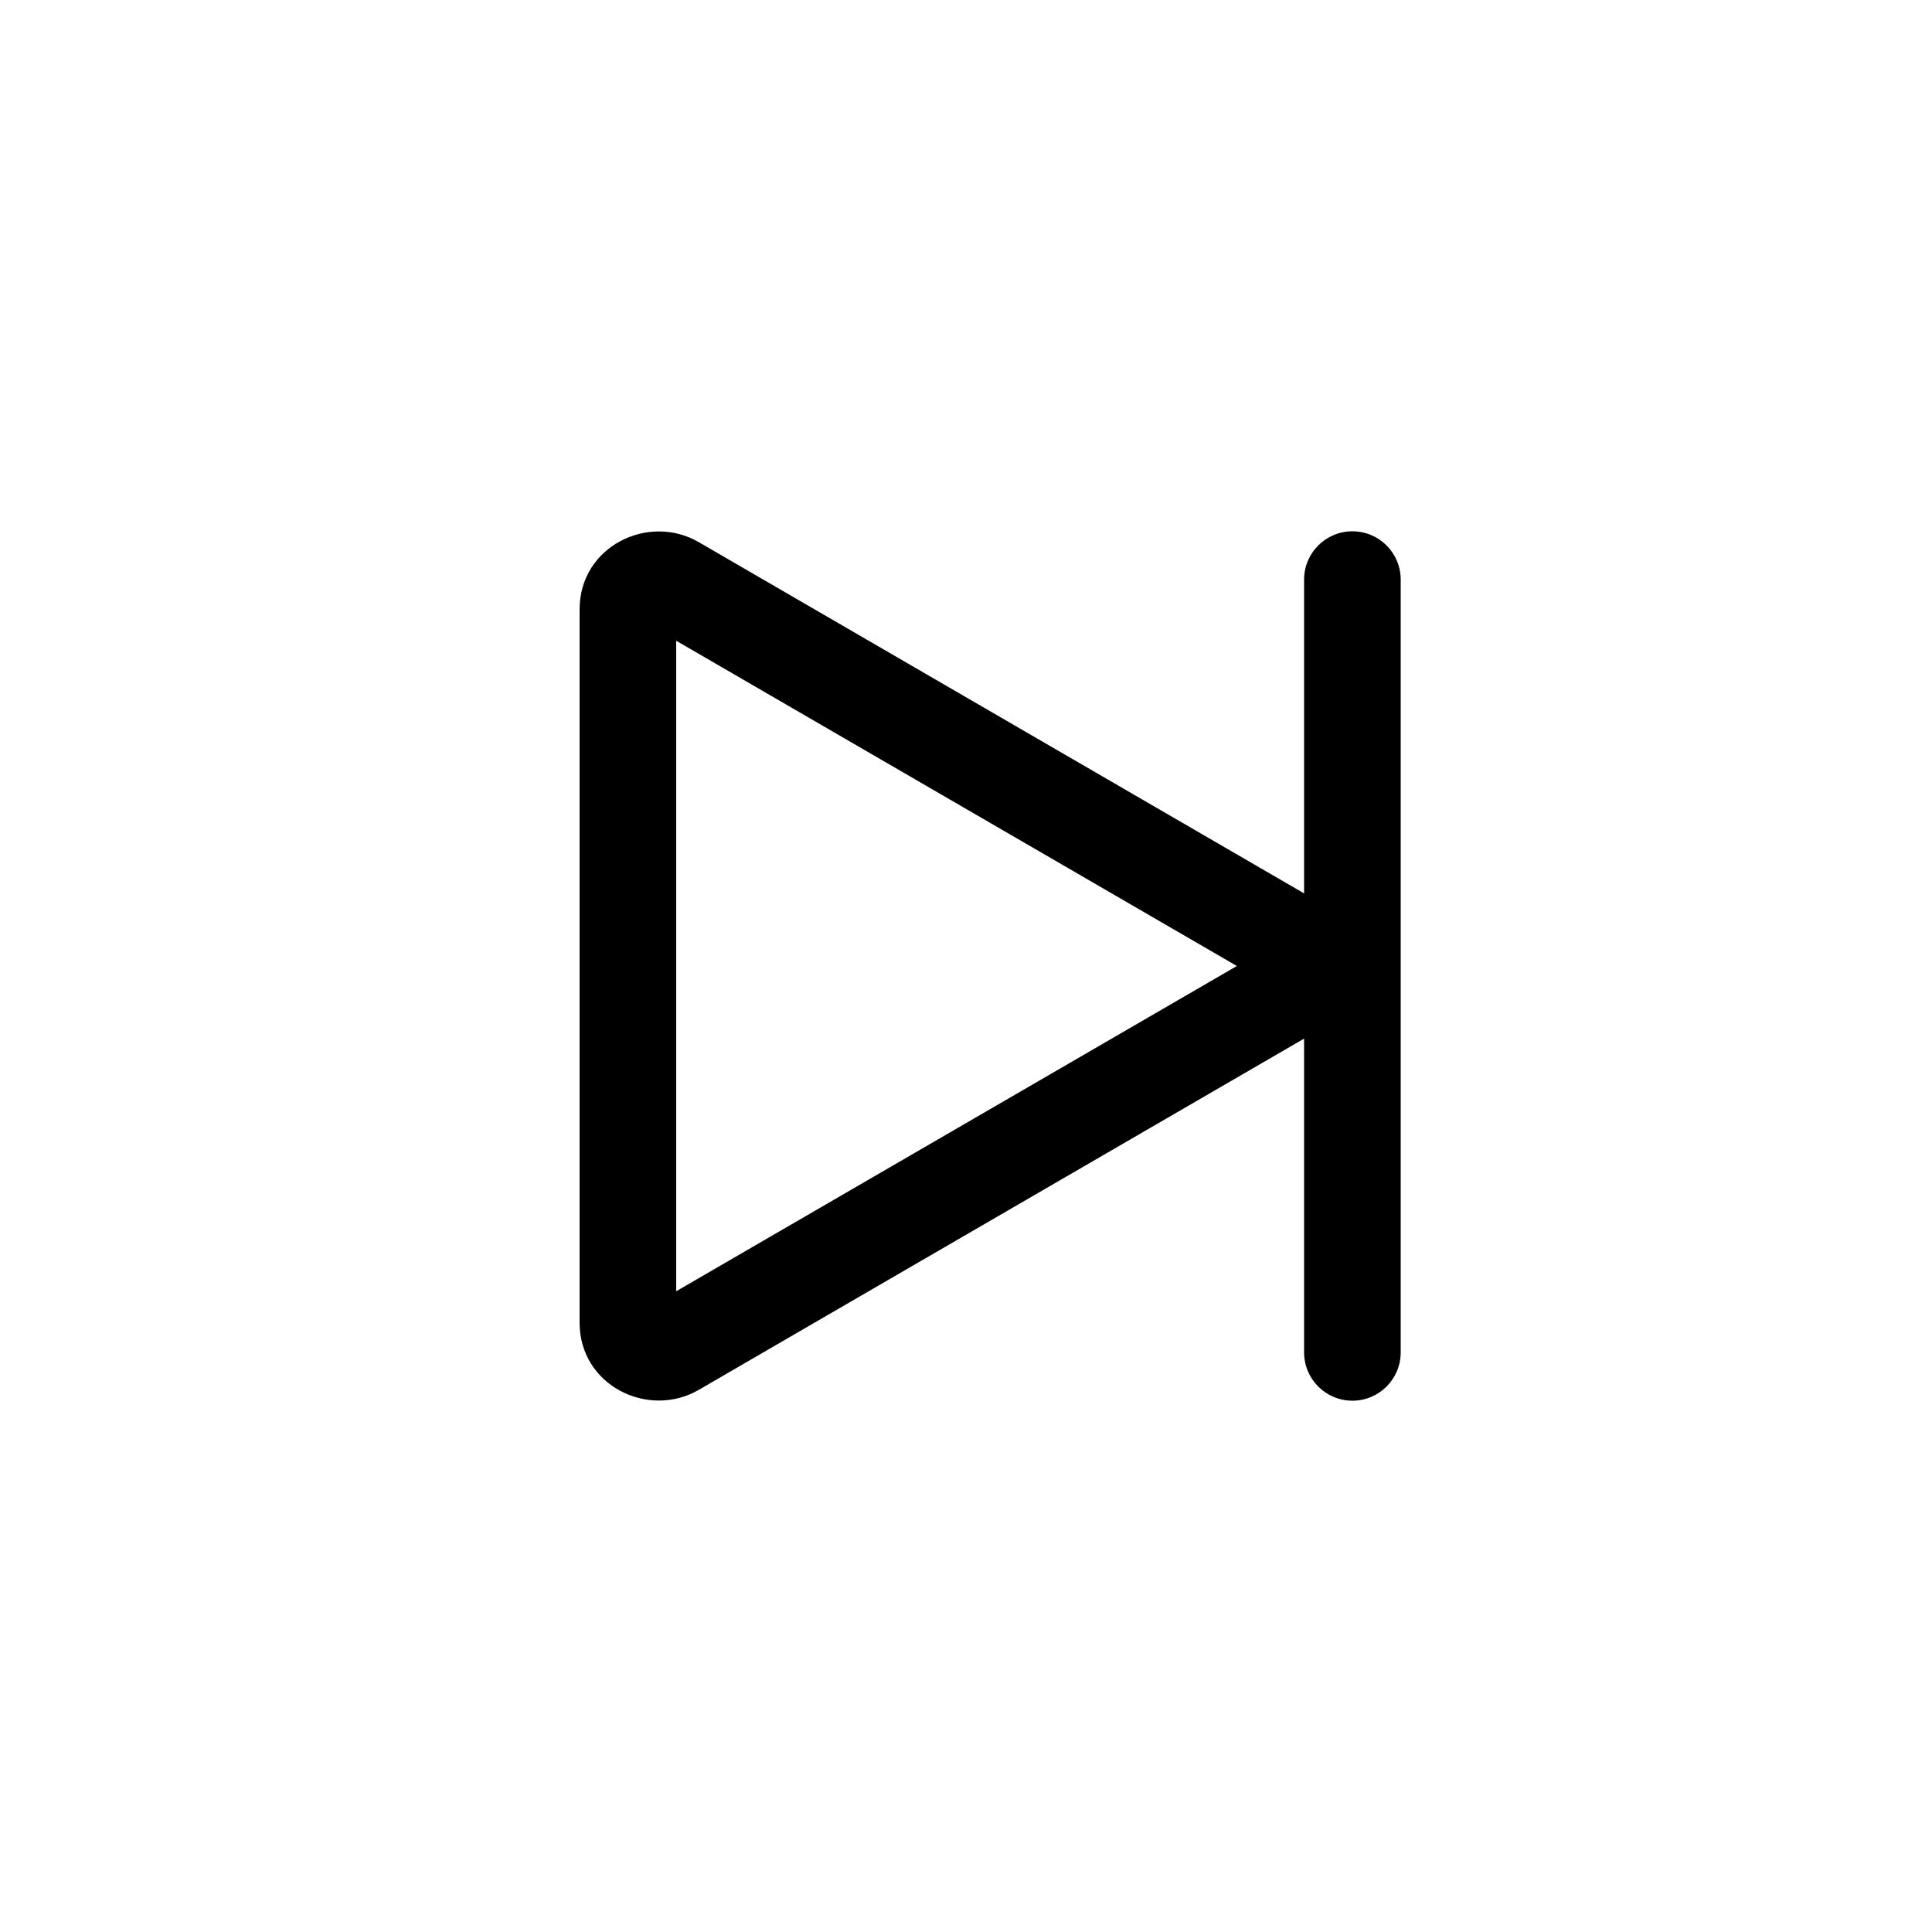
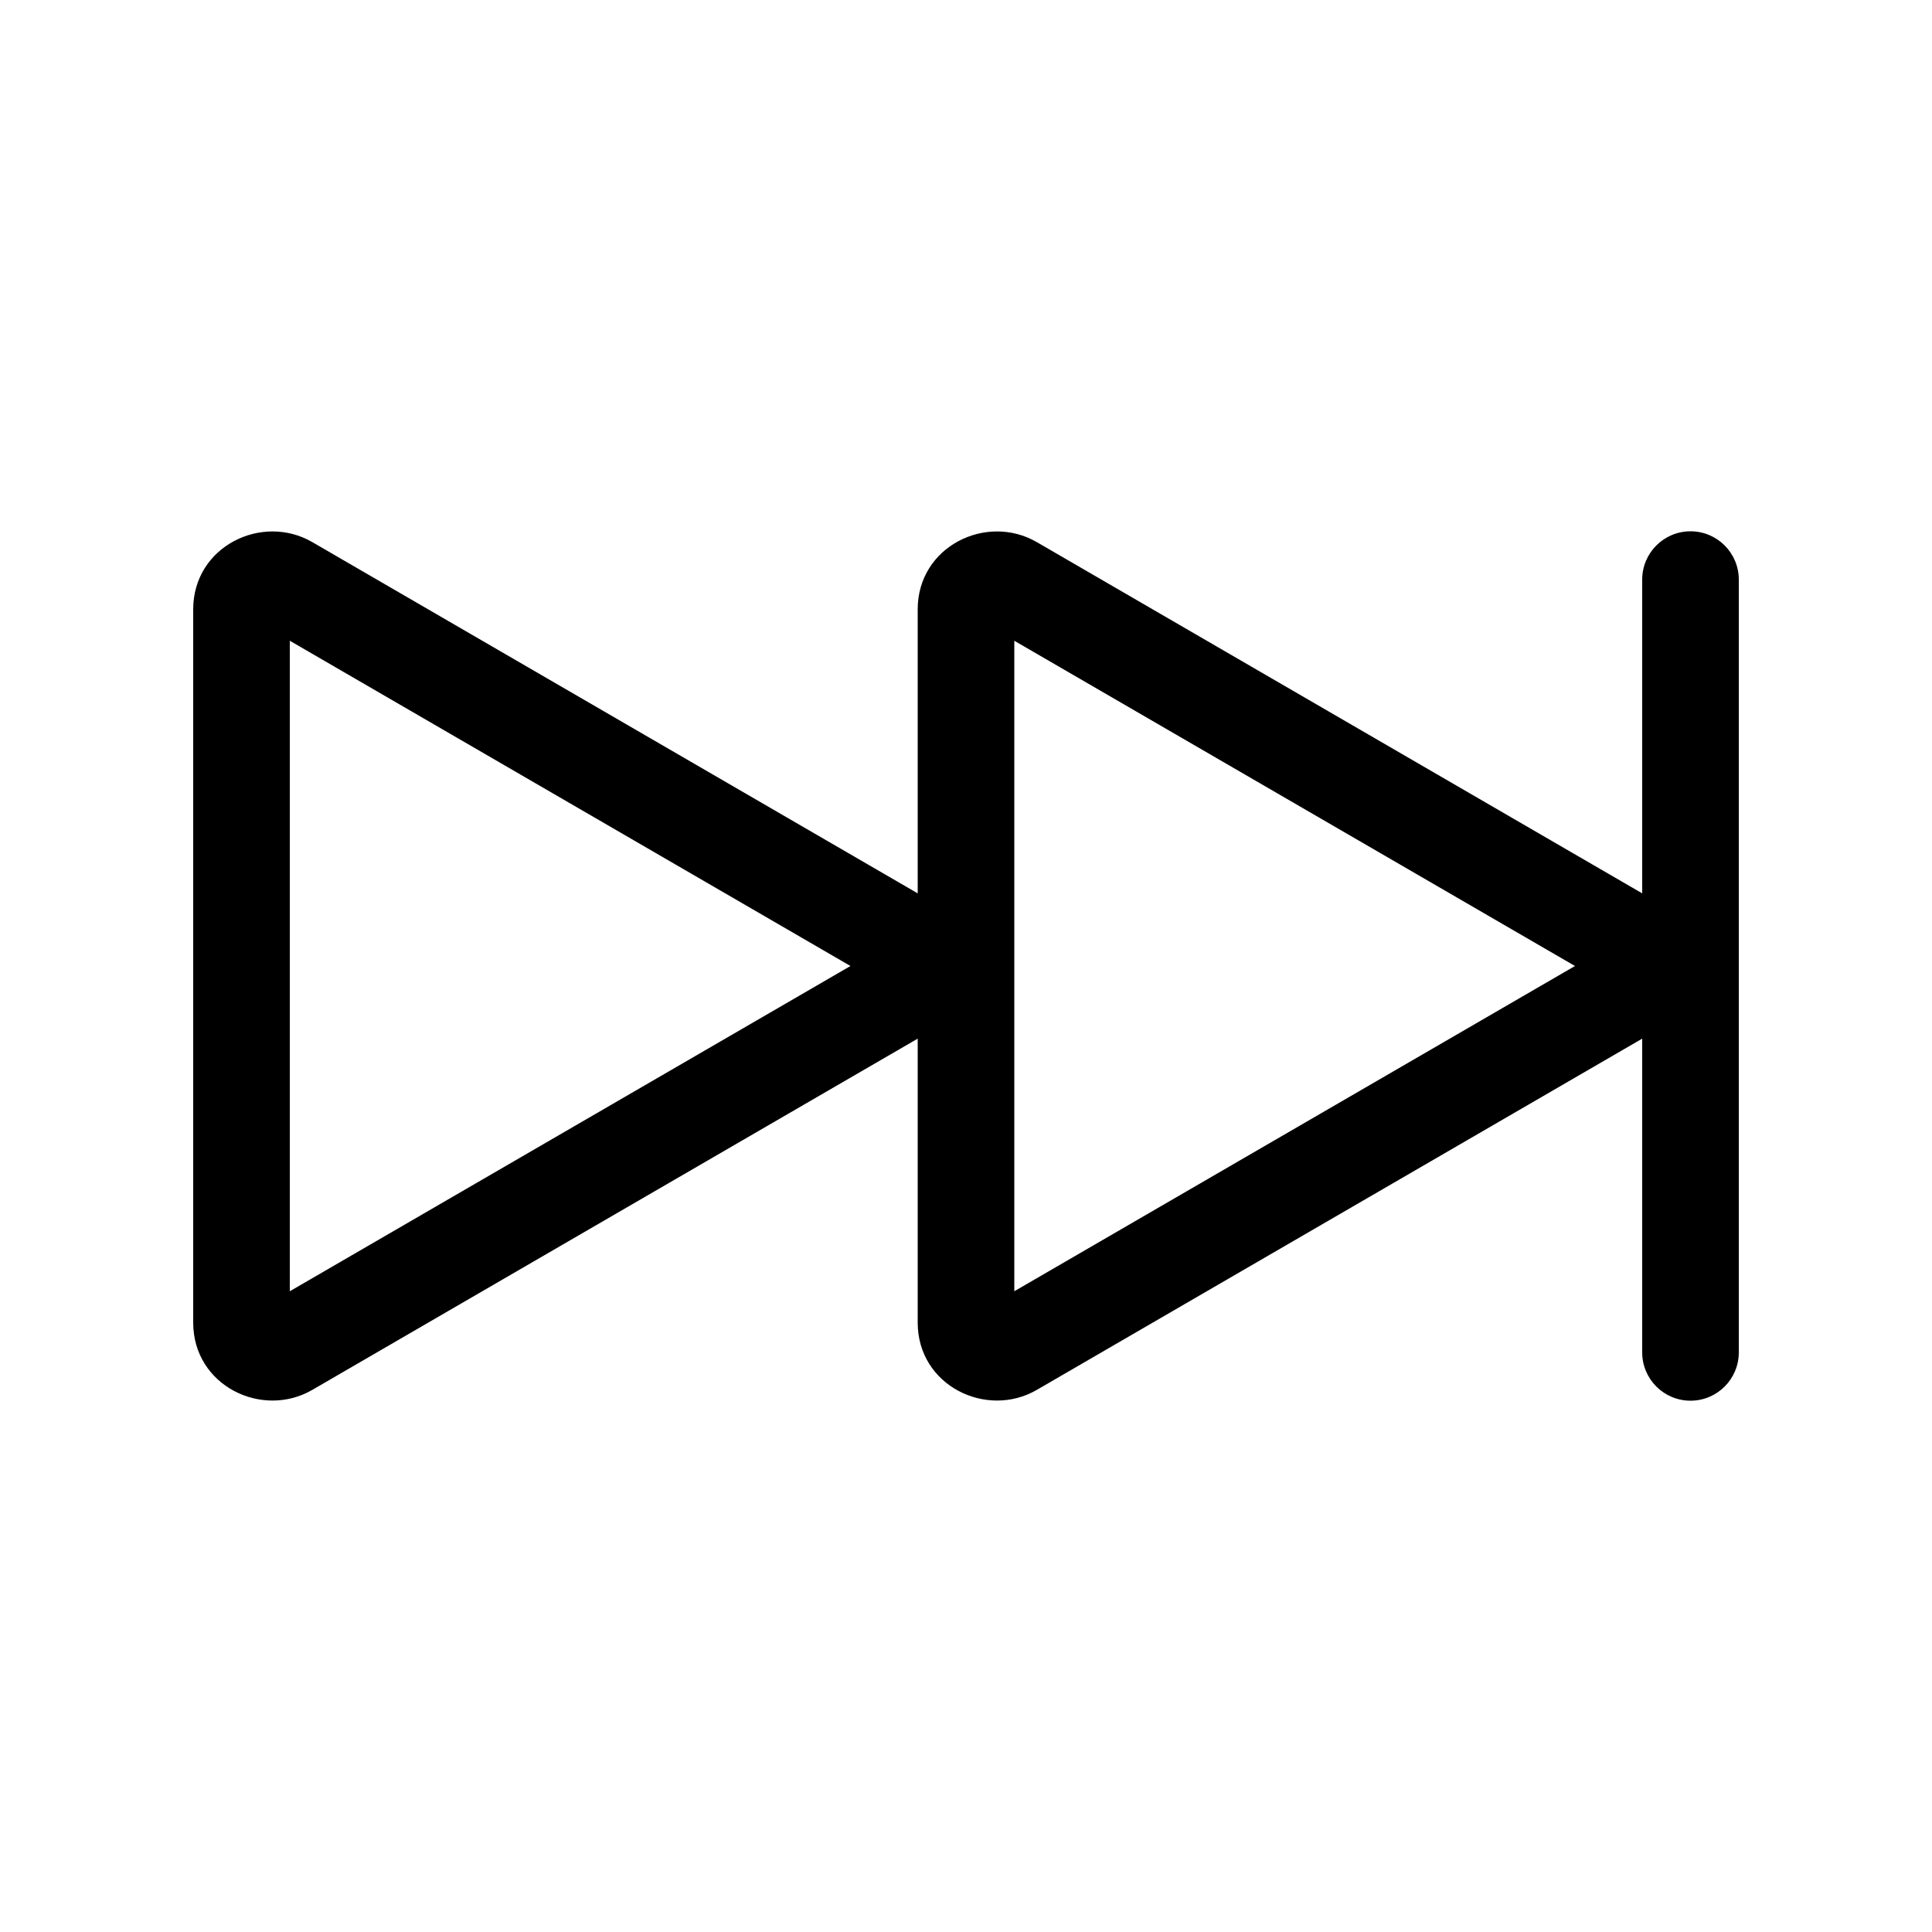
- <svg xmlns="http://www.w3.org/2000/svg" class="bi bi-skip-end" width="1em" height="1em" viewBox="0 0 20 20" fill="currentColor">
-   <path fill-rule="evenodd" d="M14 5.5a.5.5 0 01.5.5v8a.5.5 0 01-1 0V6a.5.5 0 01.5-.5z" clip-rule="evenodd" />
-   <path fill-rule="evenodd" d="M12.804 10L7 6.633v6.734L12.804 10zm.792-.696a.802.802 0 010 1.392l-6.363 3.692C6.713 14.69 6 14.345 6 13.692V6.308c0-.653.713-.998 1.233-.696l6.363 3.692z" clip-rule="evenodd" />
+ <svg xmlns="http://www.w3.org/2000/svg" class="bi bi-skip-forward" width="1em" height="1em" viewBox="0 0 20 20" fill="currentColor">
+   <path fill-rule="evenodd" d="M17.5 5.5a.5.5 0 01.5.5v8a.5.5 0 01-1 0v-3.248l-6.267 3.636c-.52.302-1.233-.043-1.233-.696v-2.94l-6.267 3.636C2.713 14.69 2 14.345 2 13.692V6.308c0-.653.713-.998 1.233-.696L9.5 9.248v-2.94c0-.653.713-.998 1.233-.696L17 9.248V6a.5.5 0 01.5-.5zM3 6.633v6.734L8.804 10 3 6.633zm7.5 0v6.734L16.304 10 10.5 6.633z" clip-rule="evenodd" />
</svg>
